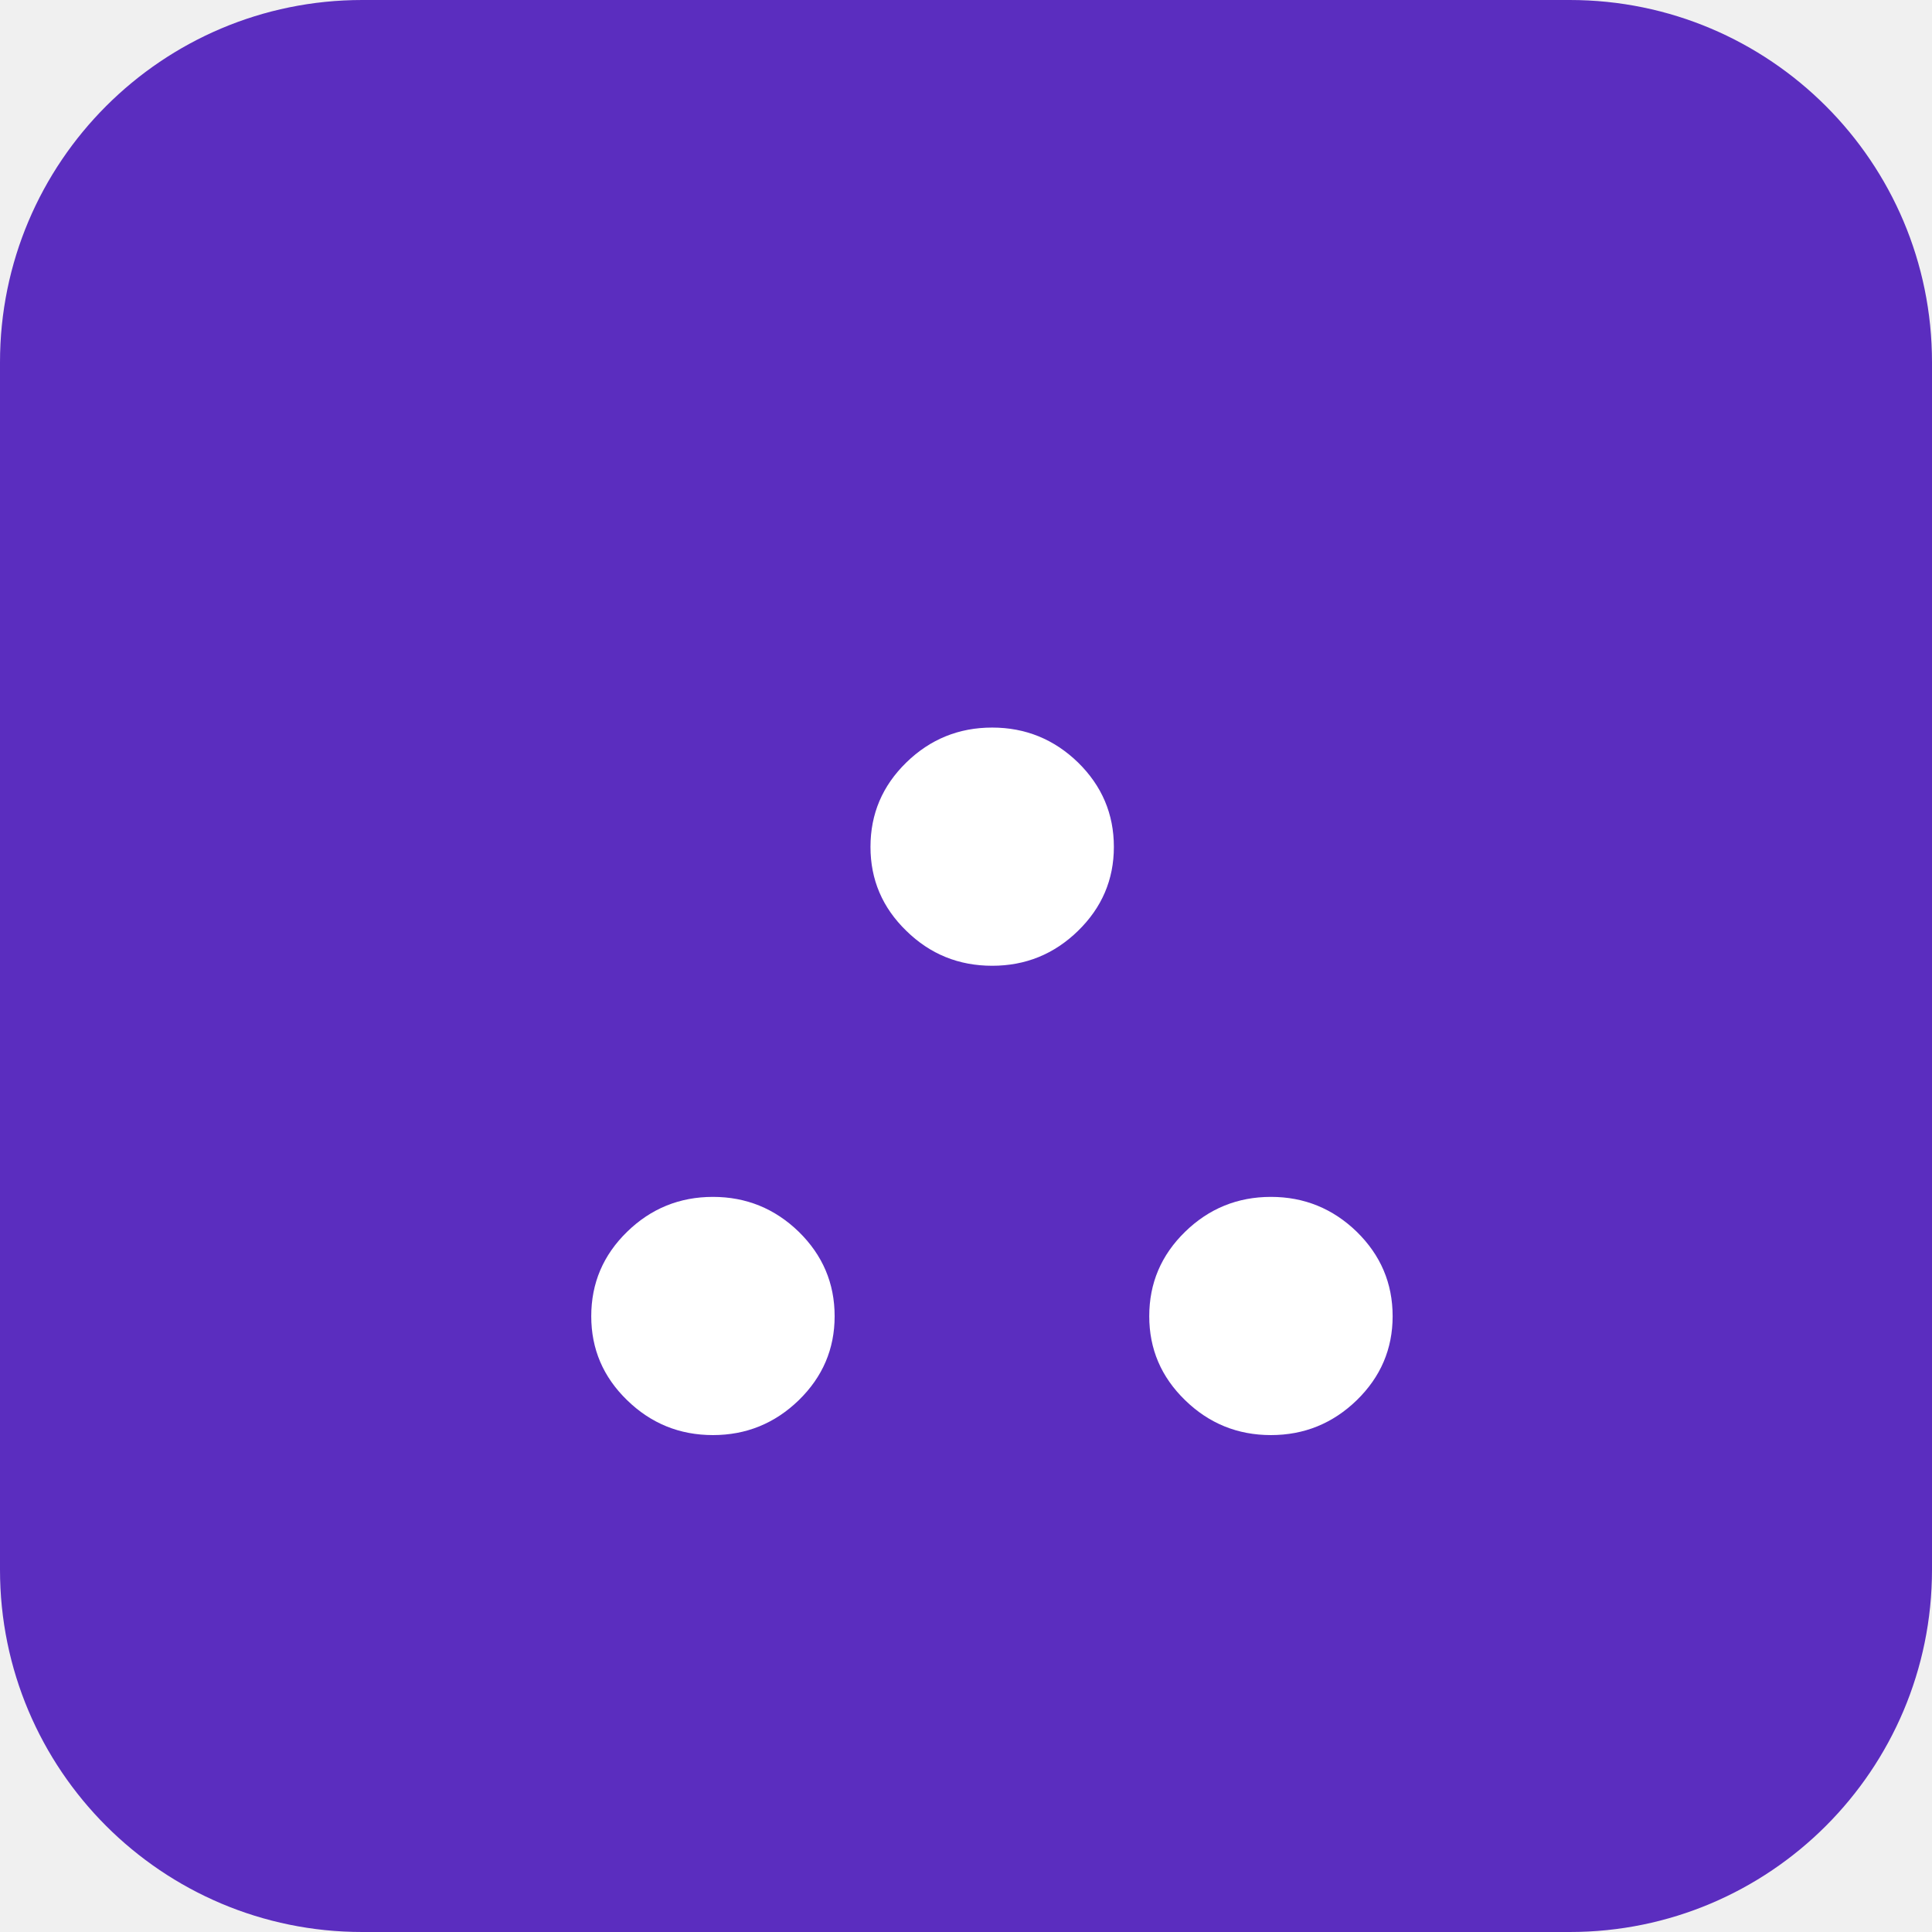
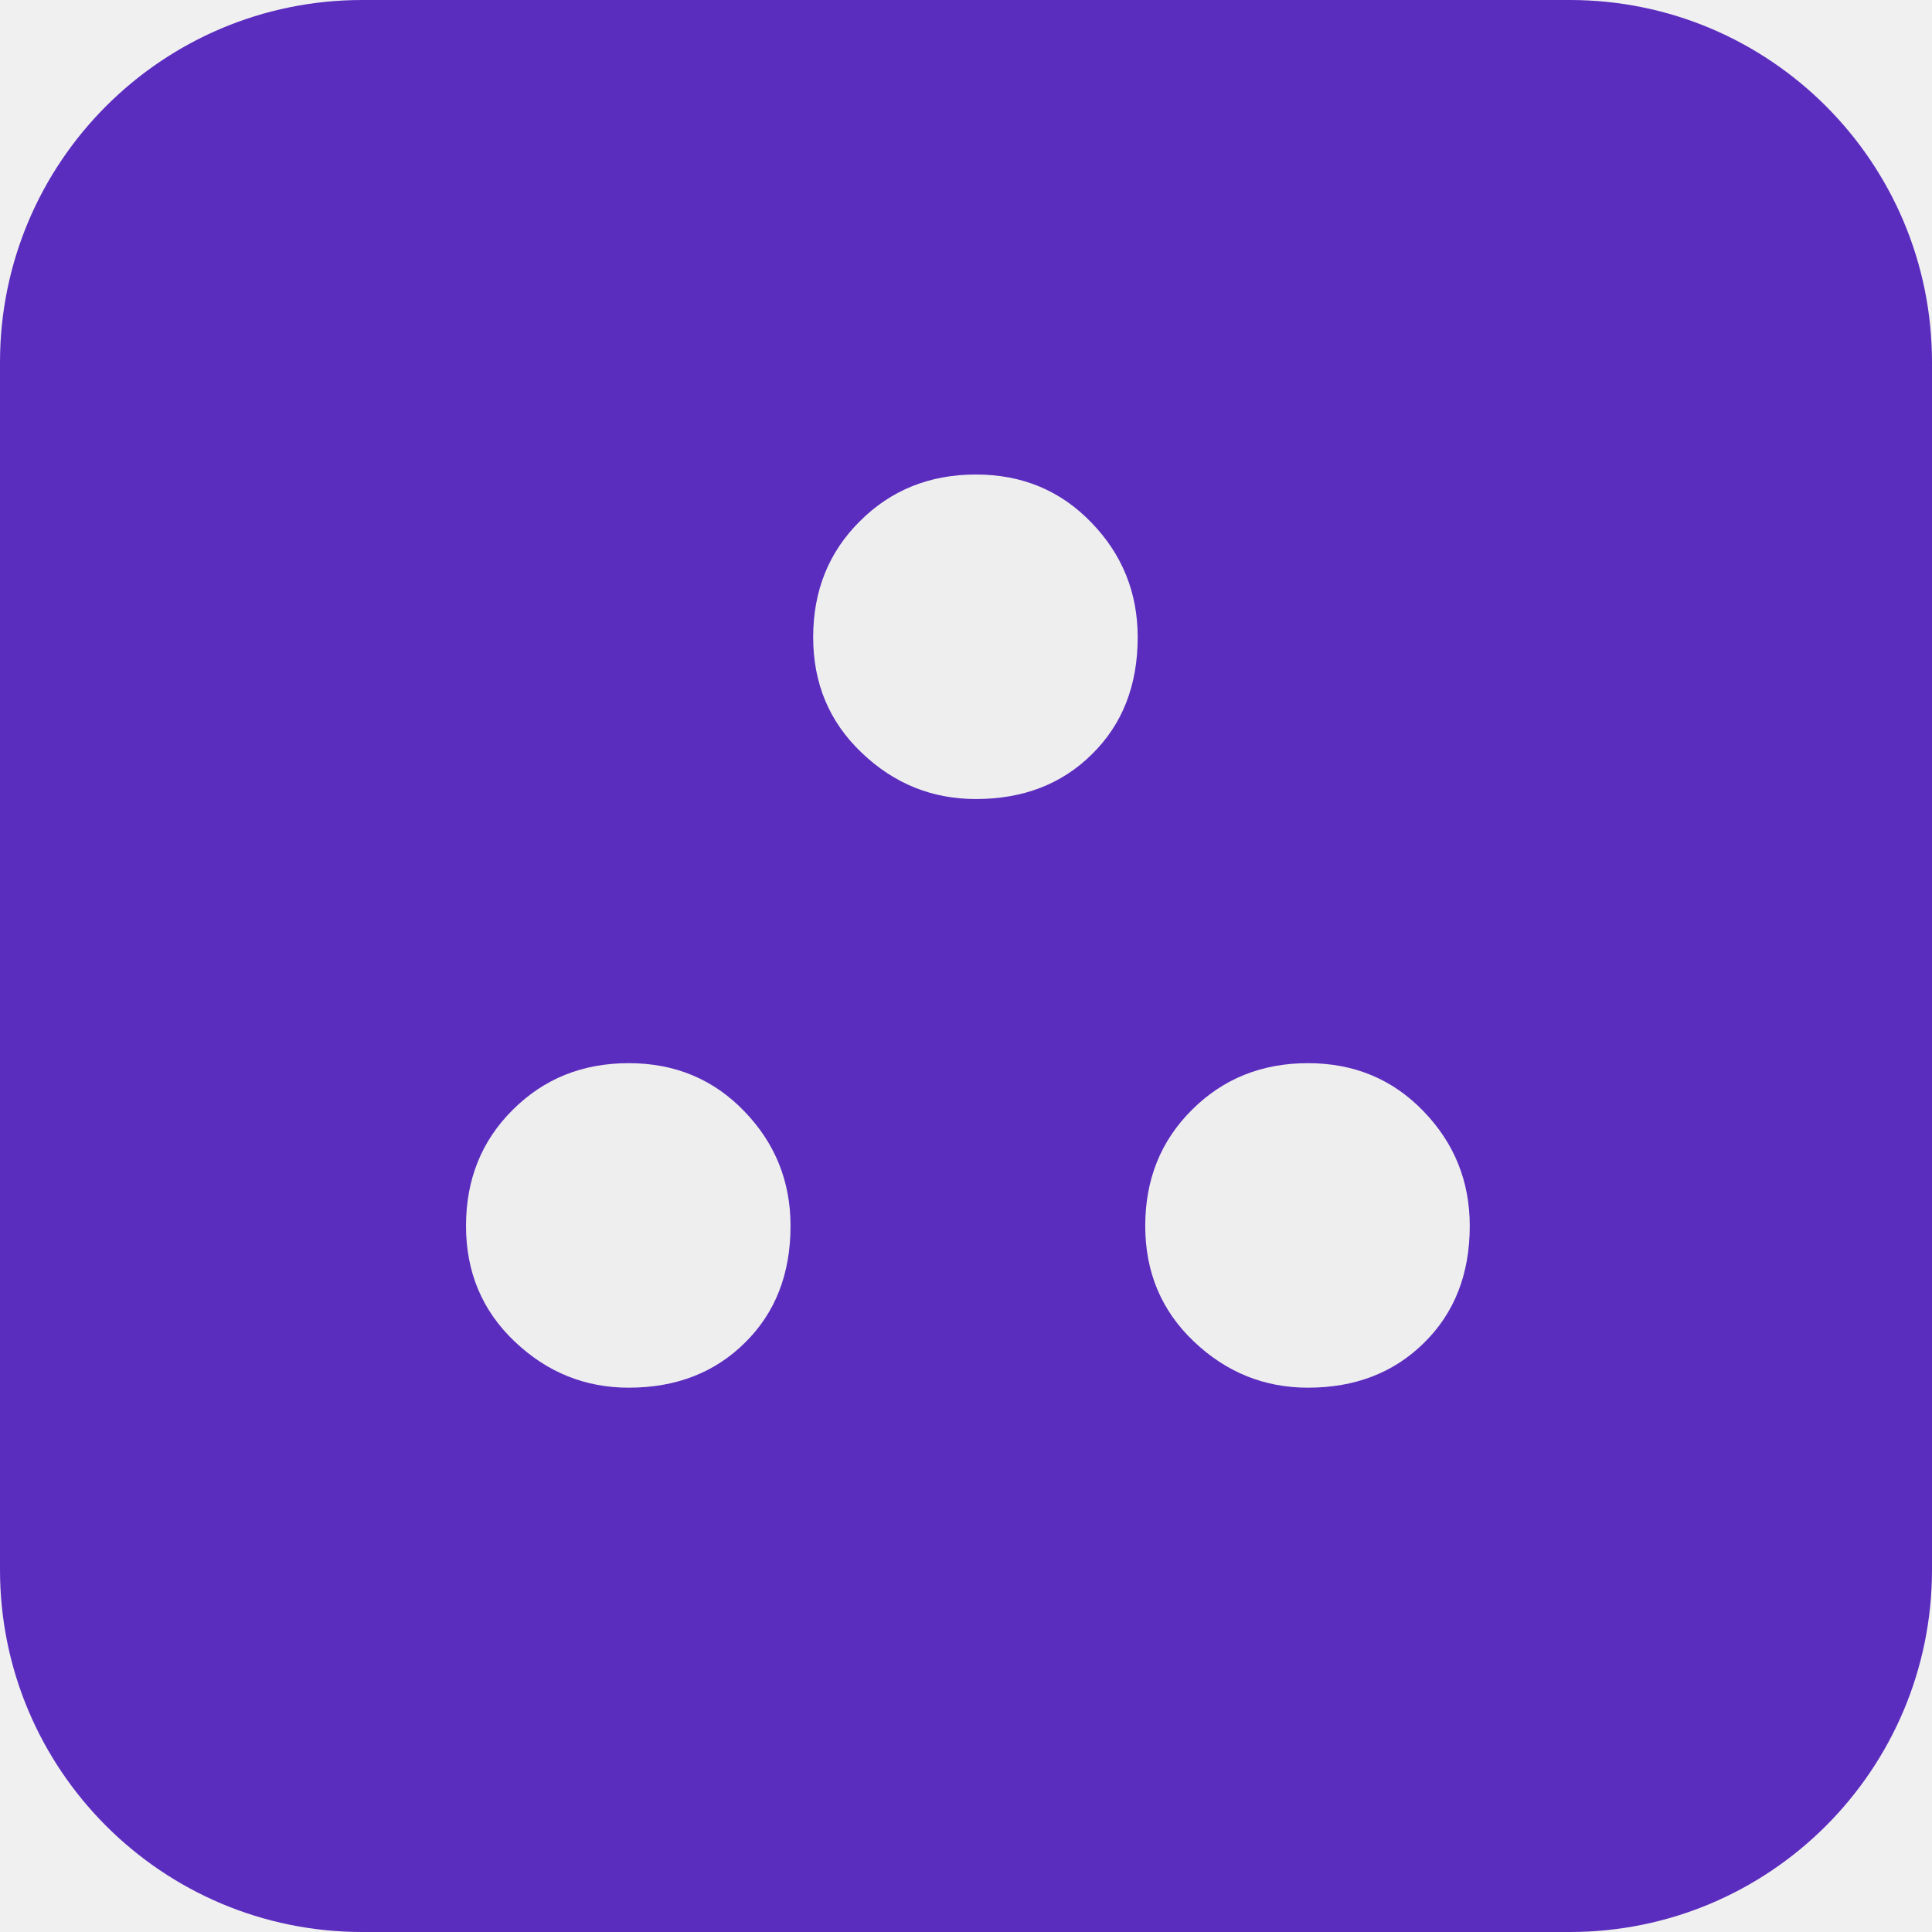
<svg xmlns="http://www.w3.org/2000/svg" viewBox="0 0 64 64">
  <rect width="64" height="64" rx="12" fill="#5b2dbf" />
-   <text x="32" y="35" text-anchor="middle" dominant-baseline="middle" fill="#ffffff" font-size="42" font-weight="700" font-family="Noto Sans Symbols 2, Segoe UI Symbol, Apple Symbols, Arial Unicode MS, sans-serif">⛬</text>
+   <text x="31" y="31" text-anchor="middle" dominant-baseline="middle" fill="#EEEEEE" font-size="50" font-weight="700" font-family="sans-serif">⛬</text>
</svg>
